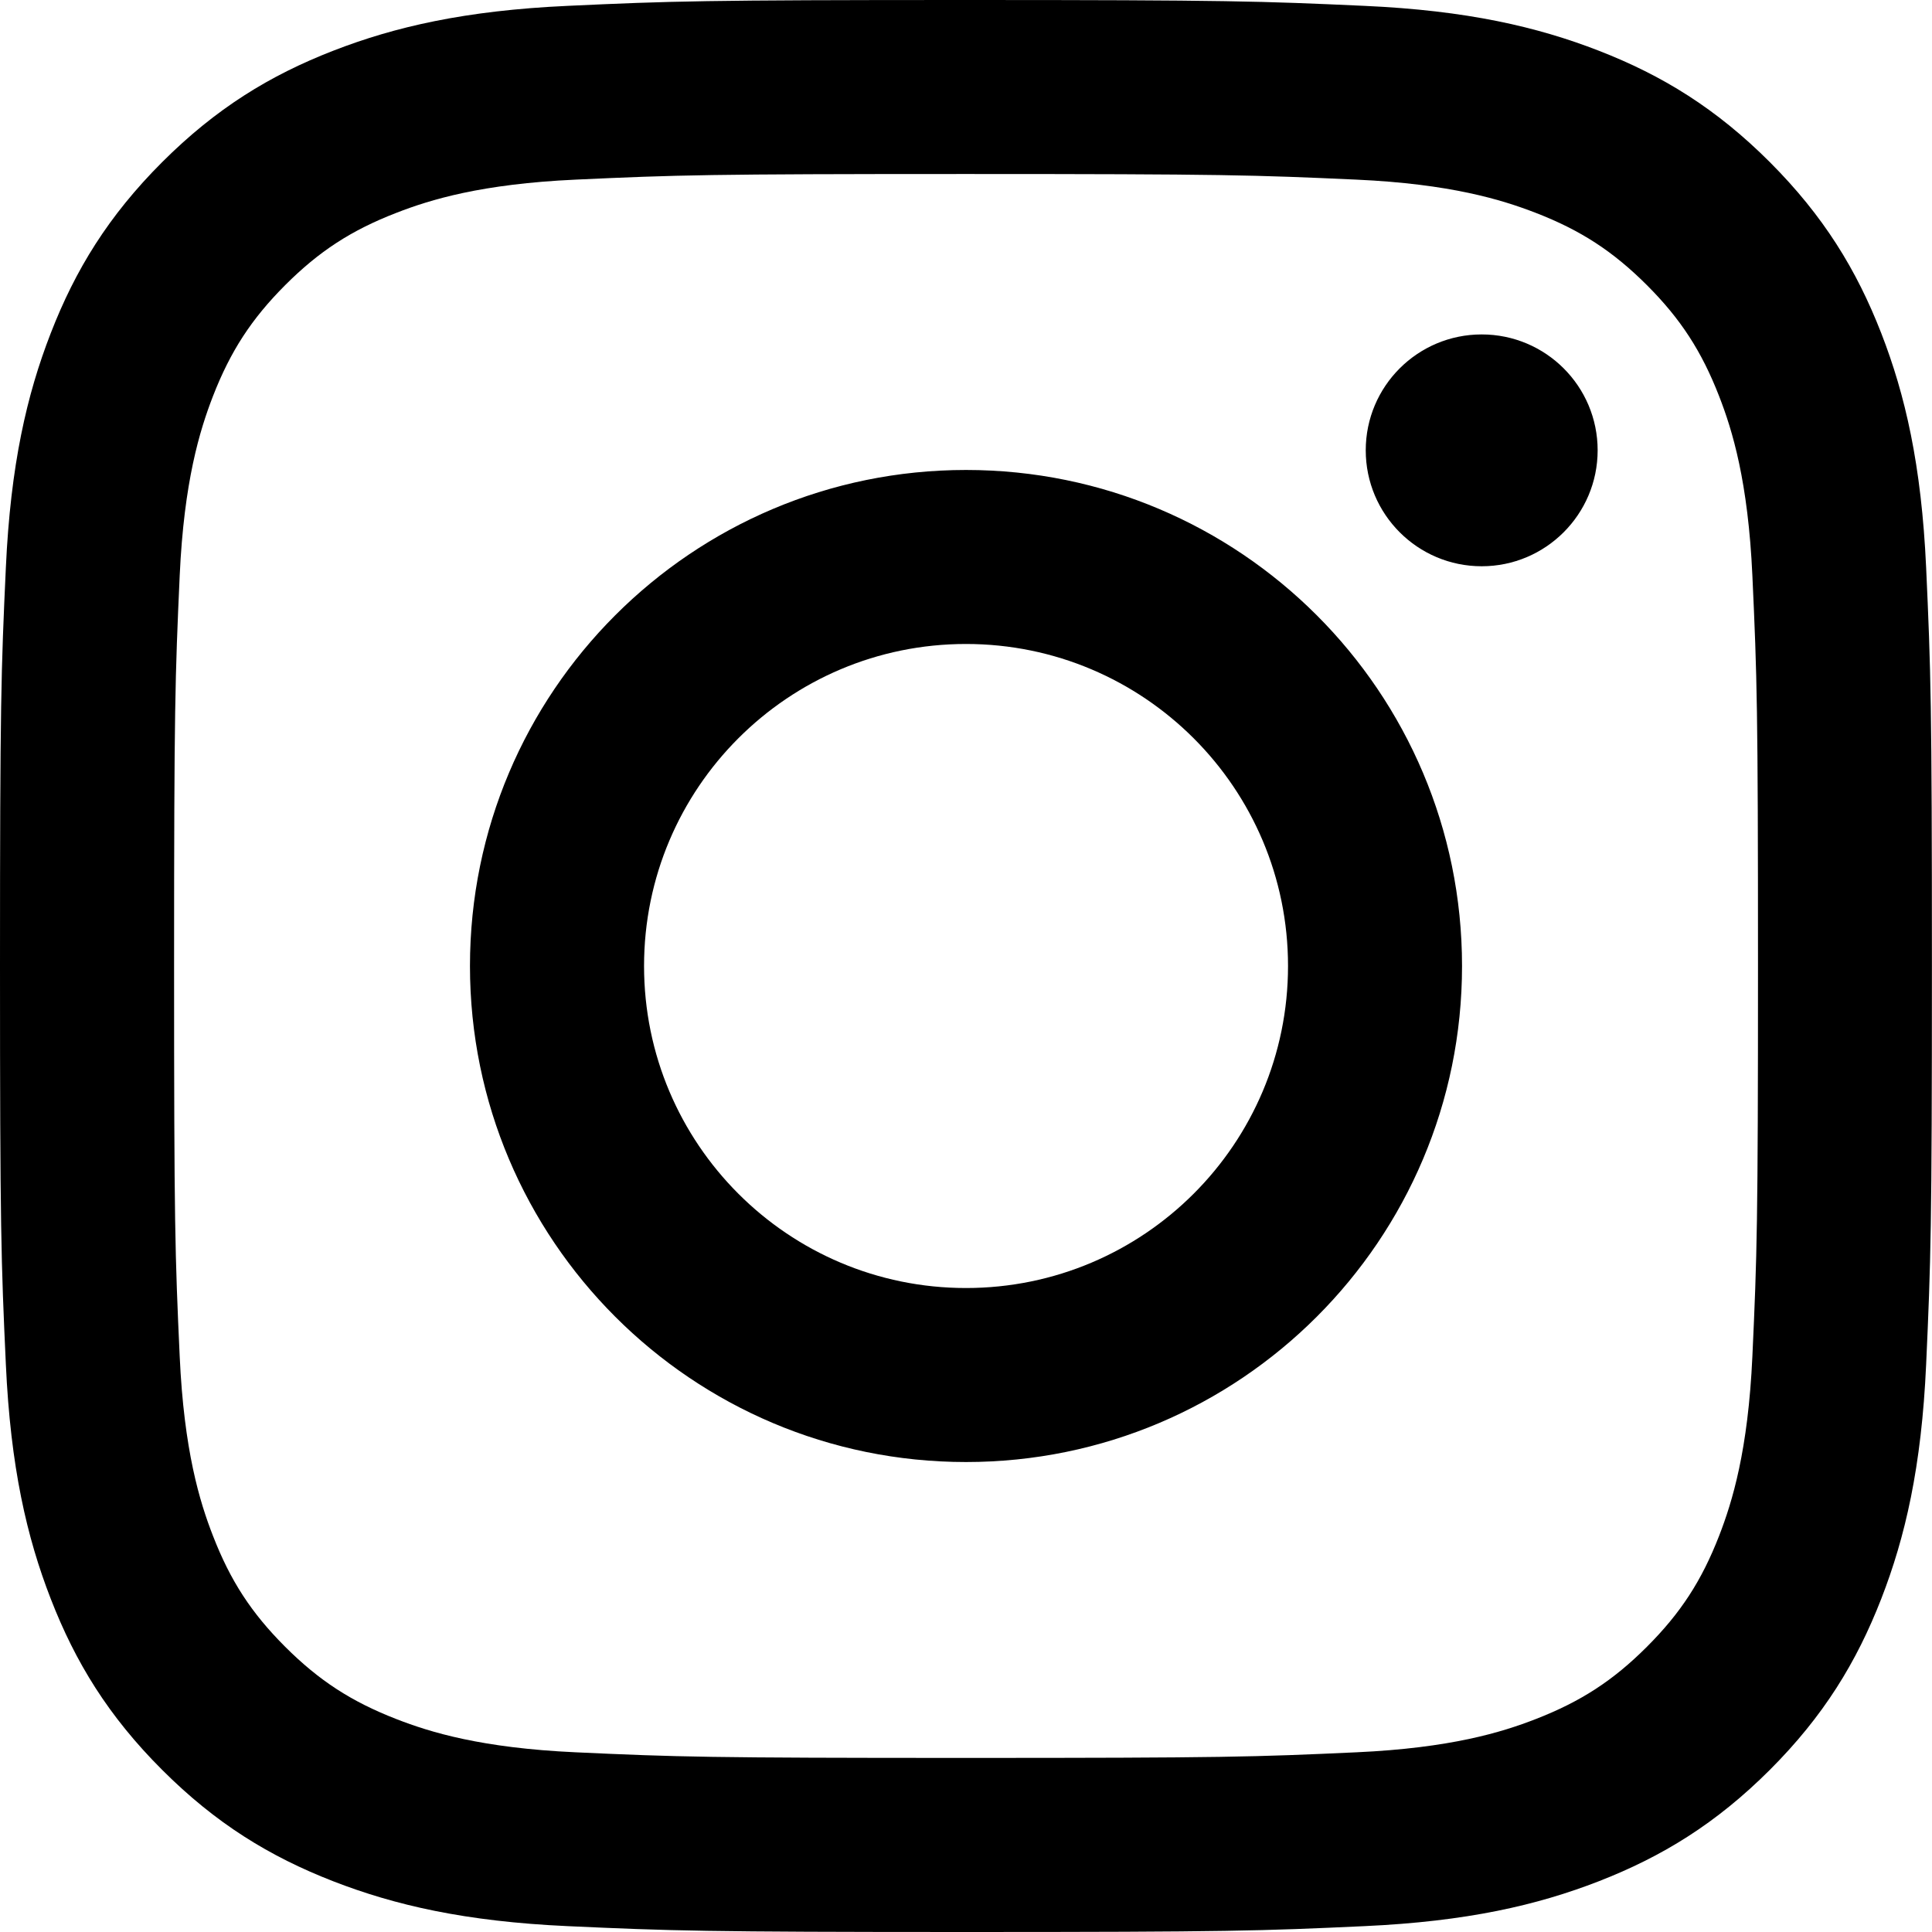
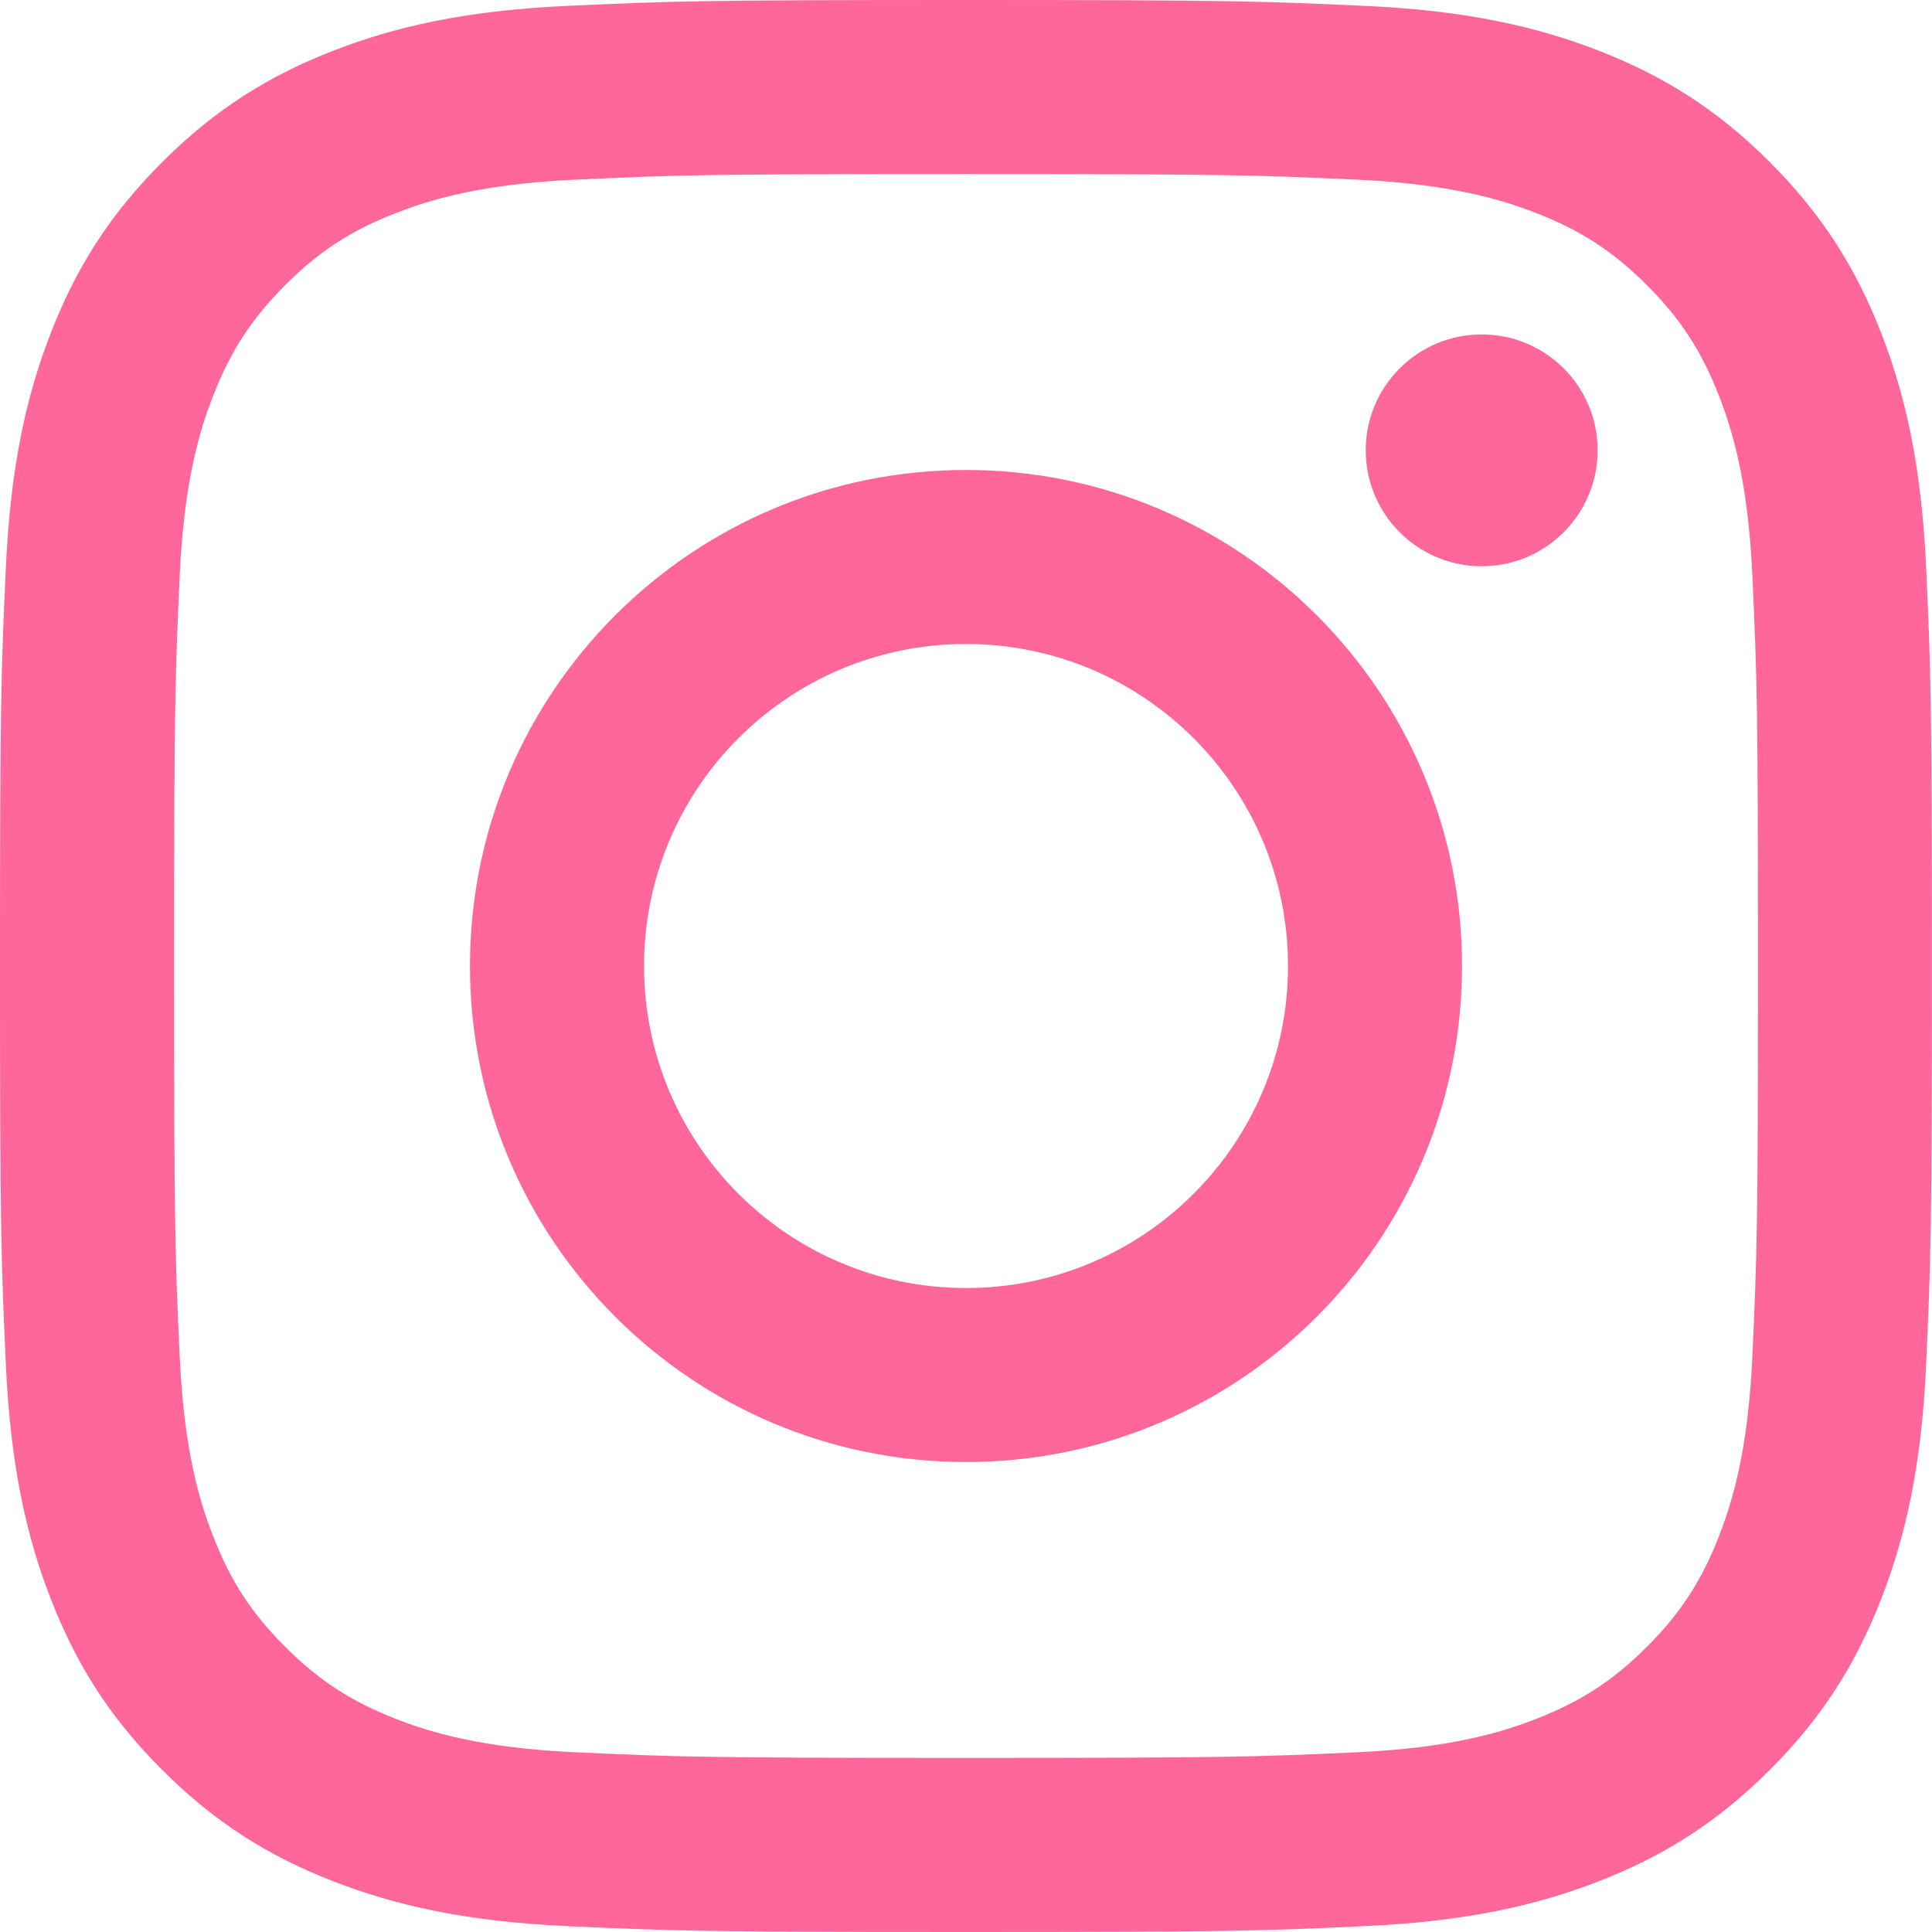
<svg xmlns="http://www.w3.org/2000/svg" width="288" height="288">
-   <svg viewBox="0 0 2476 2476">
-     <path fill="currentColor" d="M825.4 1238c0-227.9 184.7-412.7 412.6-412.7 227.9 0 412.7 184.8 412.7 412.7 0 227.9-184.8 412.7-412.7 412.7-227.9 0-412.6-184.8-412.6-412.7m-223.1 0c0 351.1 284.6 635.7 635.7 635.7s635.7-284.6 635.7-635.7-284.6-635.7-635.7-635.7S602.3 886.9 602.3 1238m1148-660.9c0 82 66.5 148.6 148.6 148.6 82 0 148.6-66.6 148.6-148.6s-66.5-148.5-148.6-148.5-148.6 66.5-148.6 148.5M737.8 2245.7c-120.7-5.5-186.3-25.6-229.9-42.6-57.8-22.5-99-49.3-142.4-92.6-43.3-43.3-70.2-84.5-92.6-142.3-17-43.6-37.1-109.2-42.6-229.9-6-130.5-7.2-169.7-7.2-500.3s1.3-369.7 7.2-500.3c5.5-120.7 25.7-186.2 42.6-229.9 22.5-57.8 49.3-99 92.6-142.4 43.3-43.3 84.5-70.2 142.4-92.6 43.6-17 109.2-37.1 229.9-42.6 130.5-6 169.7-7.2 500.2-7.2 330.6 0 369.7 1.3 500.3 7.2 120.7 5.5 186.2 25.7 229.9 42.6 57.8 22.4 99 49.3 142.4 92.6 43.3 43.3 70.1 84.6 92.6 142.4 17 43.6 37.1 109.2 42.6 229.9 6 130.6 7.2 169.7 7.2 500.3 0 330.5-1.2 369.7-7.2 500.3-5.5 120.7-25.7 186.3-42.6 229.9-22.5 57.8-49.3 99-92.6 142.3-43.3 43.3-84.6 70.1-142.4 92.6-43.6 17-109.2 37.1-229.9 42.6-130.5 6-169.7 7.2-500.3 7.2-330.5 0-369.7-1.2-500.2-7.2M727.6 7.5c-131.8 6-221.8 26.9-300.5 57.5-81.4 31.6-150.4 74-219.3 142.8C139 276.6 96.6 345.6 65 427.1 34.4 505.8 13.5 595.8 7.5 727.6 1.4 859.6 0 901.8 0 1238s1.4 378.4 7.5 510.4c6 131.8 26.9 221.8 57.5 300.5 31.6 81.4 73.9 150.5 142.8 219.3 68.8 68.8 137.8 111.1 219.3 142.8 78.8 30.6 168.7 51.5 300.5 57.5 132.1 6 174.2 7.5 510.4 7.5 336.3 0 378.4-1.4 510.4-7.5 131.8-6 221.8-26.9 300.5-57.5 81.4-31.7 150.4-74 219.3-142.8 68.8-68.8 111.1-137.9 142.8-219.3 30.6-78.7 51.6-168.7 57.5-300.5 6-132.1 7.4-174.2 7.4-510.4s-1.4-378.4-7.4-510.4c-6-131.8-26.9-221.8-57.5-300.5-31.7-81.4-74-150.4-142.8-219.3C2199.4 139 2130.3 96.6 2049 65c-78.8-30.6-168.8-51.6-300.5-57.5-132-6-174.2-7.5-510.4-7.5-336.3 0-378.4 1.4-510.5 7.5" class="color000 svgShape" />
+   <svg width="288" height="288" viewBox="0 0 2476 2476">
+     <path fill="#f69" d="M825.4 1238c0-227.9 184.7-412.7 412.6-412.7 227.9 0 412.7 184.8 412.7 412.7 0 227.9-184.8 412.7-412.7 412.7-227.9 0-412.6-184.8-412.6-412.7m-223.1 0c0 351.1 284.6 635.7 635.7 635.7s635.7-284.6 635.7-635.7-284.6-635.7-635.7-635.7S602.3 886.9 602.3 1238m1148-660.9c0 82 66.5 148.6 148.6 148.6 82 0 148.6-66.6 148.6-148.6s-66.5-148.5-148.6-148.5-148.6 66.5-148.6 148.5M737.8 2245.7c-120.7-5.5-186.3-25.6-229.9-42.6-57.8-22.5-99-49.3-142.4-92.6-43.3-43.3-70.2-84.5-92.6-142.3-17-43.6-37.1-109.2-42.6-229.9-6-130.5-7.2-169.7-7.2-500.3s1.3-369.7 7.2-500.3c5.5-120.7 25.7-186.2 42.6-229.9 22.5-57.8 49.3-99 92.6-142.4 43.3-43.3 84.5-70.2 142.4-92.6 43.6-17 109.2-37.1 229.9-42.6 130.5-6 169.7-7.2 500.2-7.2 330.6 0 369.7 1.3 500.3 7.2 120.7 5.5 186.2 25.7 229.9 42.6 57.8 22.4 99 49.3 142.4 92.6 43.3 43.3 70.1 84.6 92.6 142.4 17 43.6 37.1 109.2 42.6 229.9 6 130.6 7.2 169.7 7.2 500.3 0 330.5-1.2 369.7-7.2 500.3-5.5 120.7-25.7 186.3-42.6 229.9-22.5 57.8-49.3 99-92.6 142.3-43.3 43.3-84.6 70.1-142.4 92.6-43.6 17-109.2 37.1-229.9 42.6-130.5 6-169.7 7.2-500.3 7.2-330.5 0-369.7-1.2-500.2-7.2M727.6 7.5c-131.8 6-221.8 26.9-300.5 57.5-81.4 31.6-150.4 74-219.3 142.8C139 276.6 96.6 345.6 65 427.1 34.4 505.8 13.5 595.8 7.5 727.6 1.4 859.6 0 901.8 0 1238s1.4 378.4 7.5 510.4c6 131.8 26.9 221.8 57.5 300.5 31.6 81.4 73.9 150.5 142.8 219.3 68.8 68.8 137.8 111.1 219.3 142.8 78.8 30.6 168.7 51.5 300.5 57.5 132.1 6 174.2 7.5 510.4 7.5 336.3 0 378.4-1.4 510.4-7.5 131.8-6 221.8-26.9 300.5-57.5 81.4-31.7 150.4-74 219.3-142.8 68.8-68.8 111.1-137.9 142.8-219.3 30.6-78.7 51.6-168.7 57.5-300.5 6-132.1 7.4-174.2 7.4-510.4s-1.4-378.4-7.4-510.4c-6-131.8-26.9-221.8-57.5-300.5-31.7-81.4-74-150.4-142.8-219.3C2199.4 139 2130.3 96.6 2049 65c-78.8-30.6-168.8-51.6-300.5-57.5-132-6-174.2-7.5-510.4-7.5-336.3 0-378.4 1.4-510.5 7.5" class="color000 svgShape" />
  </svg>
</svg>
